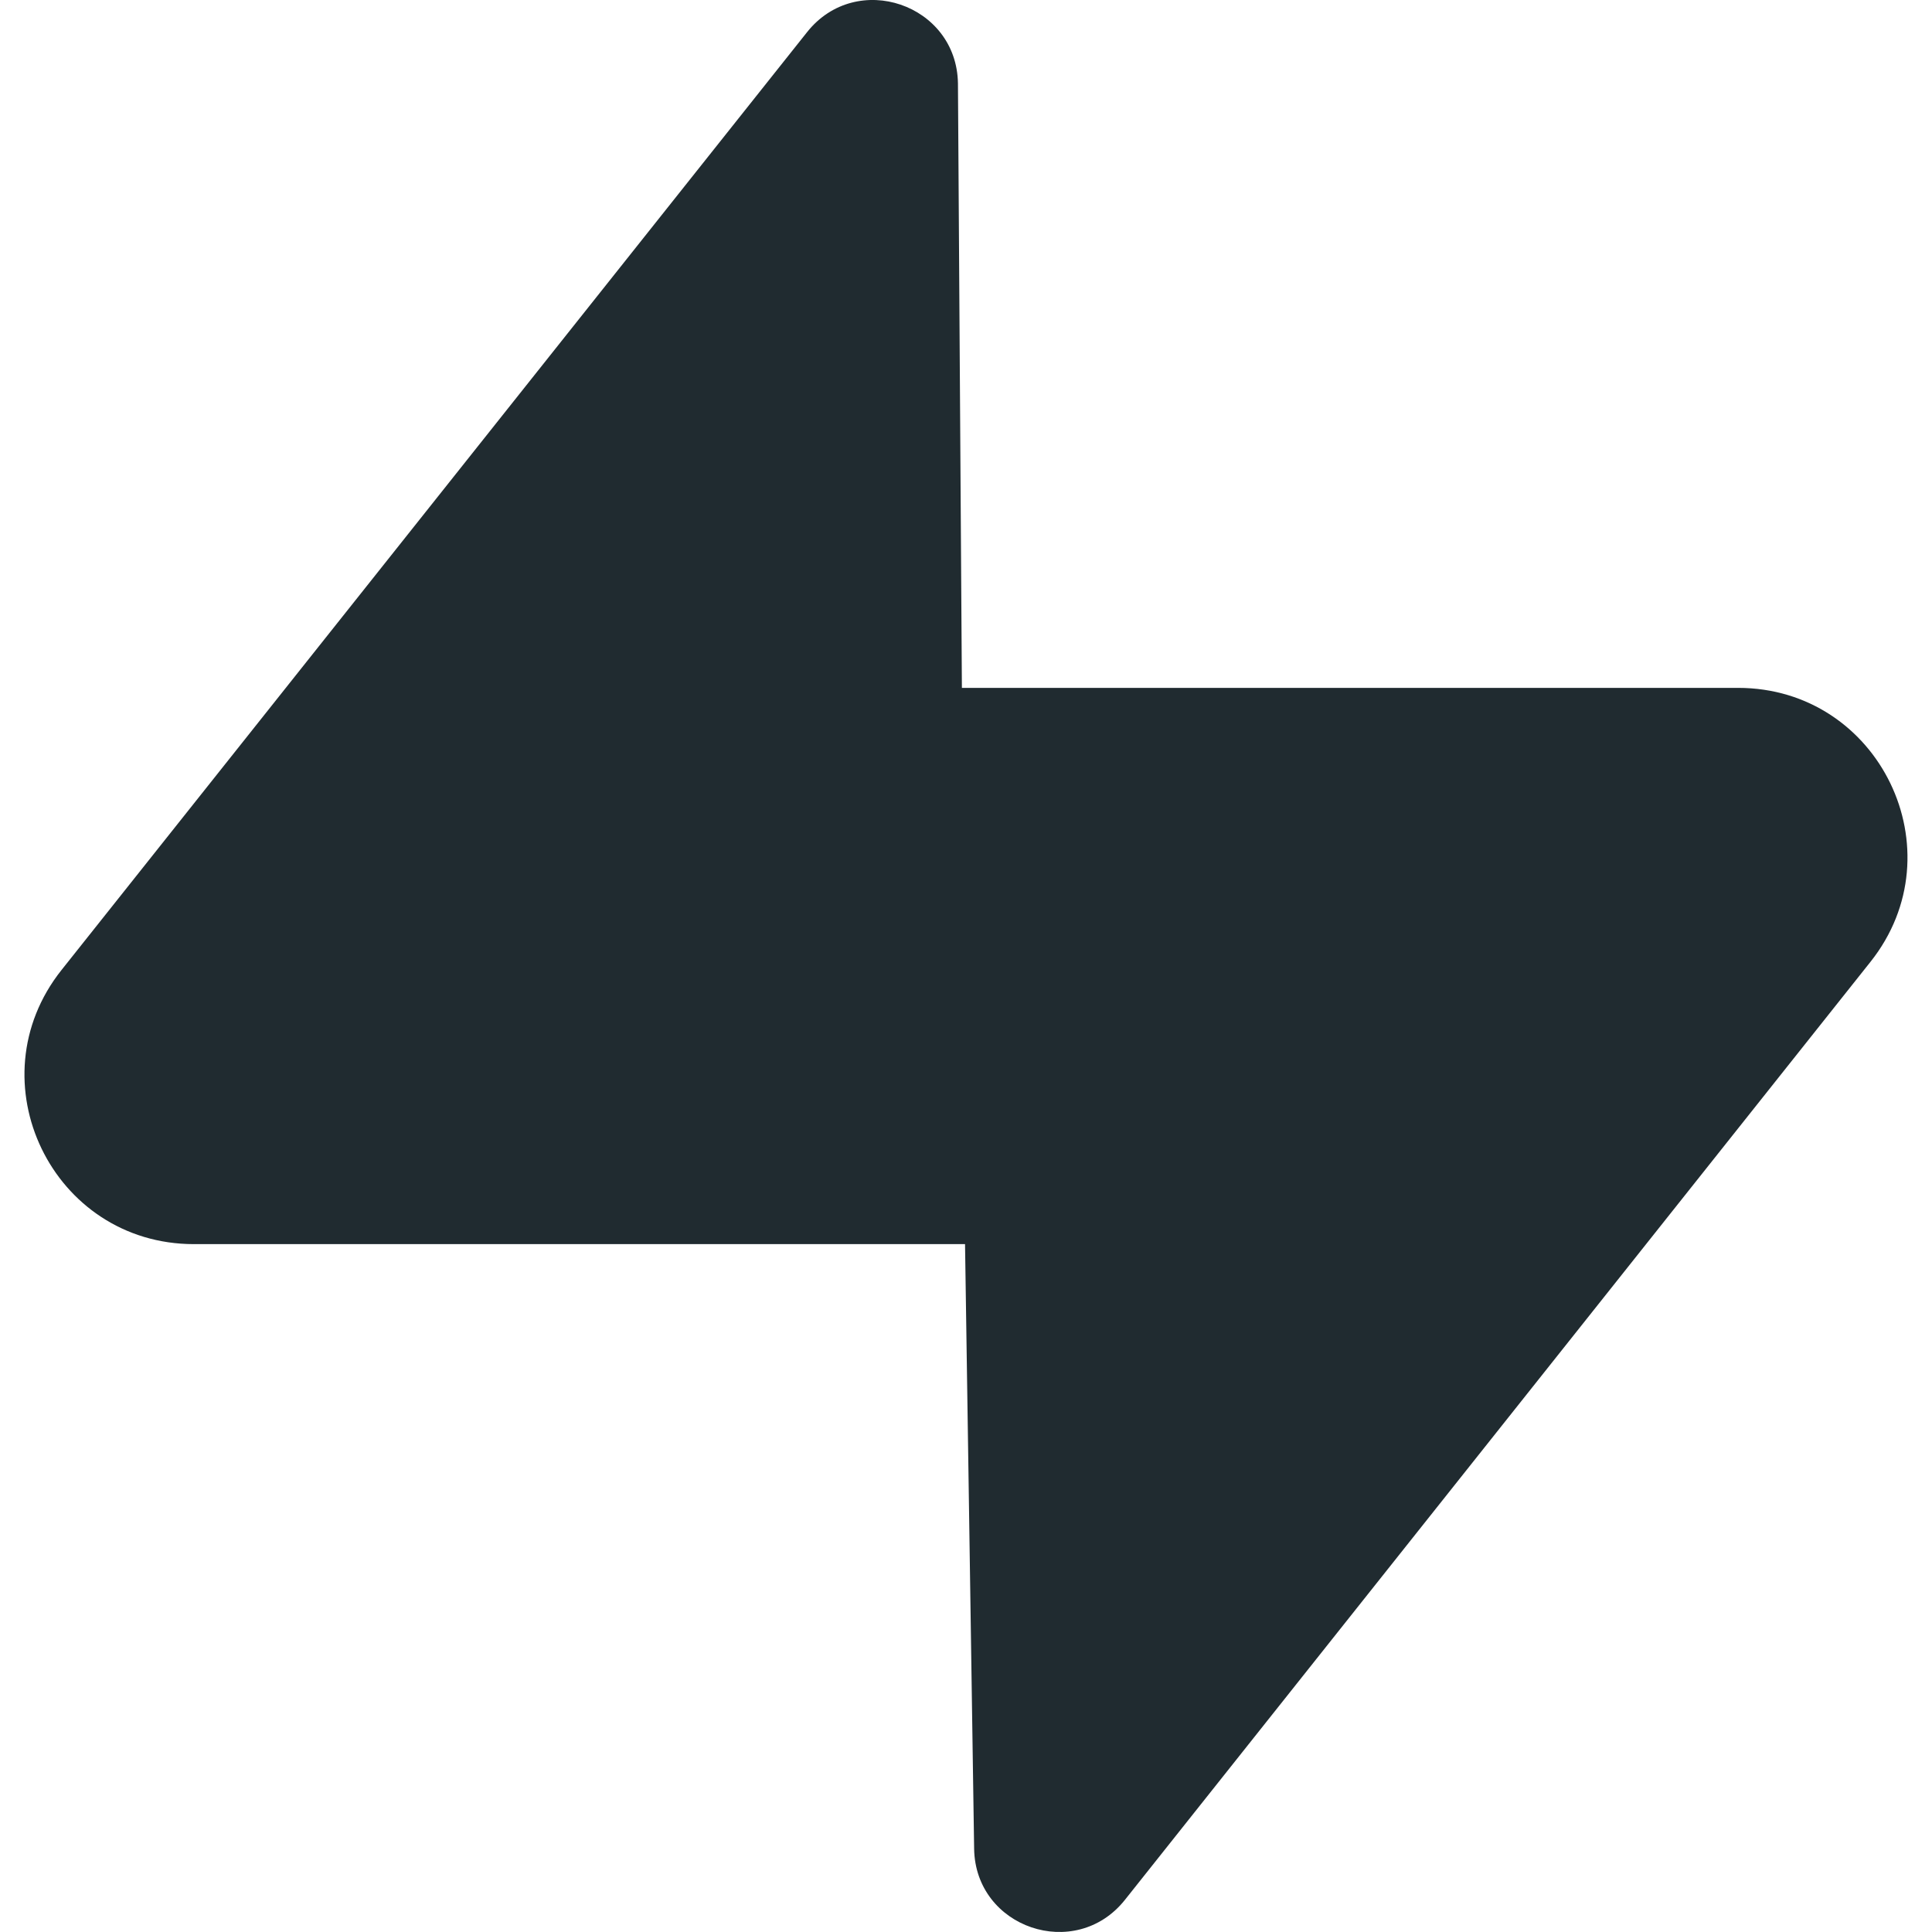
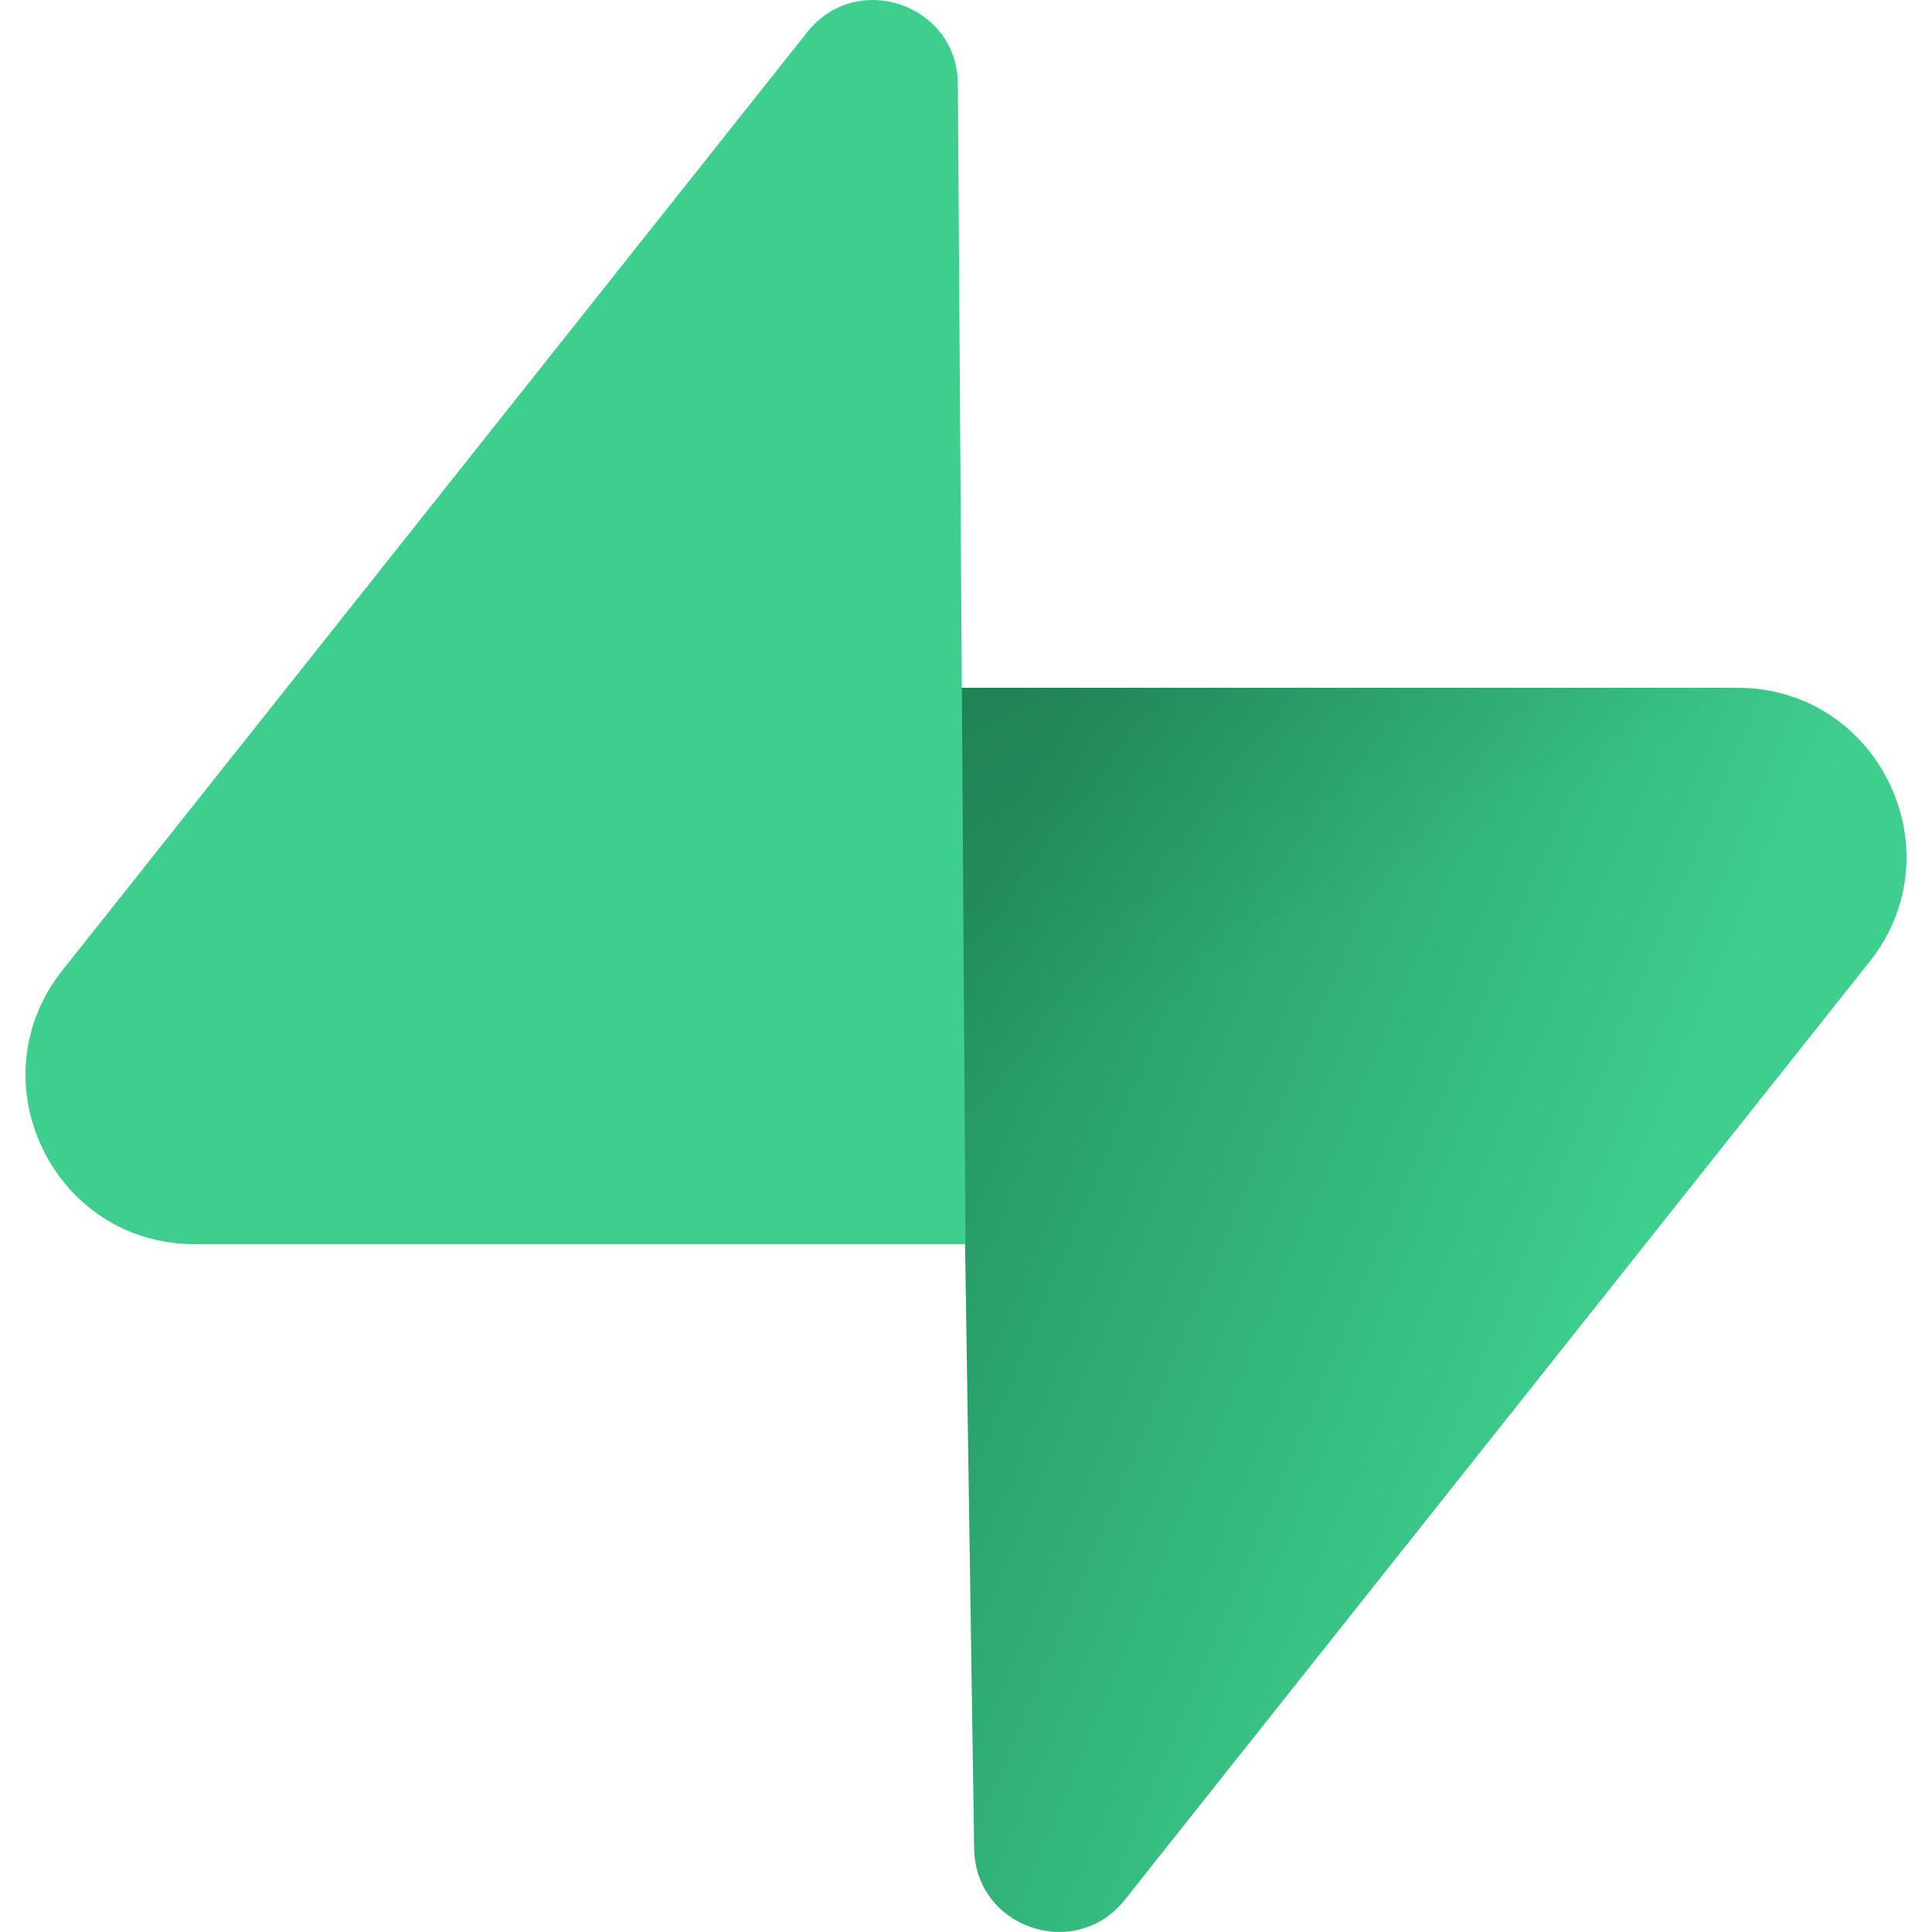
- <svg xmlns="http://www.w3.org/2000/svg" fill="#202B30" role="img" viewBox="0 0 24 24">
-   <path d="M11.9 1.036c-.015-.986-1.26-1.41-1.874-.637L.764 12.05C-.33 13.427.65 15.455 2.409 15.455h9.579l.113 7.51c.014.985 1.259 1.408 1.873.636l9.262-11.653c1.093-1.375.113-3.403-1.645-3.403h-9.642z" />
+ <svg xmlns="http://www.w3.org/2000/svg" viewBox="0 0 128 128">
+   <defs>
+     <linearGradient id="a" x1="53.974" x2="94.163" y1="54.974" y2="71.829" gradientTransform="translate(29.387 60.096) scale(1.1436)" gradientUnits="userSpaceOnUse">
+       <stop offset="0" stop-color="#249361" />
+       <stop offset="1" stop-color="#3ecf8e" />
+     </linearGradient>
+     <linearGradient id="b" x1="36.156" x2="54.484" y1="30.578" y2="65.081" gradientTransform="translate(29.387 60.096) scale(1.1436)" gradientUnits="userSpaceOnUse">
+       <stop offset="0" />
+       <stop offset="1" stop-opacity="0" />
+     </linearGradient>
+   </defs>
+   <path fill="url(#a)" d="M102.24 186.21c-3.267 4.117-9.904 1.862-9.977-3.397l-1.156-76.906h51.715c9.365 0 14.587 10.817 8.763 18.149z" transform="translate(-27.722 -60.338)" />
+   <path fill="url(#b)" fill-opacity=".2" d="M102.24 186.21c-3.267 4.117-9.904 1.862-9.977-3.397l-1.156-76.906h51.715c9.365 0 14.587 10.817 8.763 18.149z" transform="translate(-27.722 -60.338)" />
+   <path fill="#3ecf8e" d="M53.484 2.128c3.267-4.117 9.905-1.862 9.977 3.396l.508 76.907H12.902c-9.365 0-14.587-10.817-8.764-18.149z" />
</svg>
